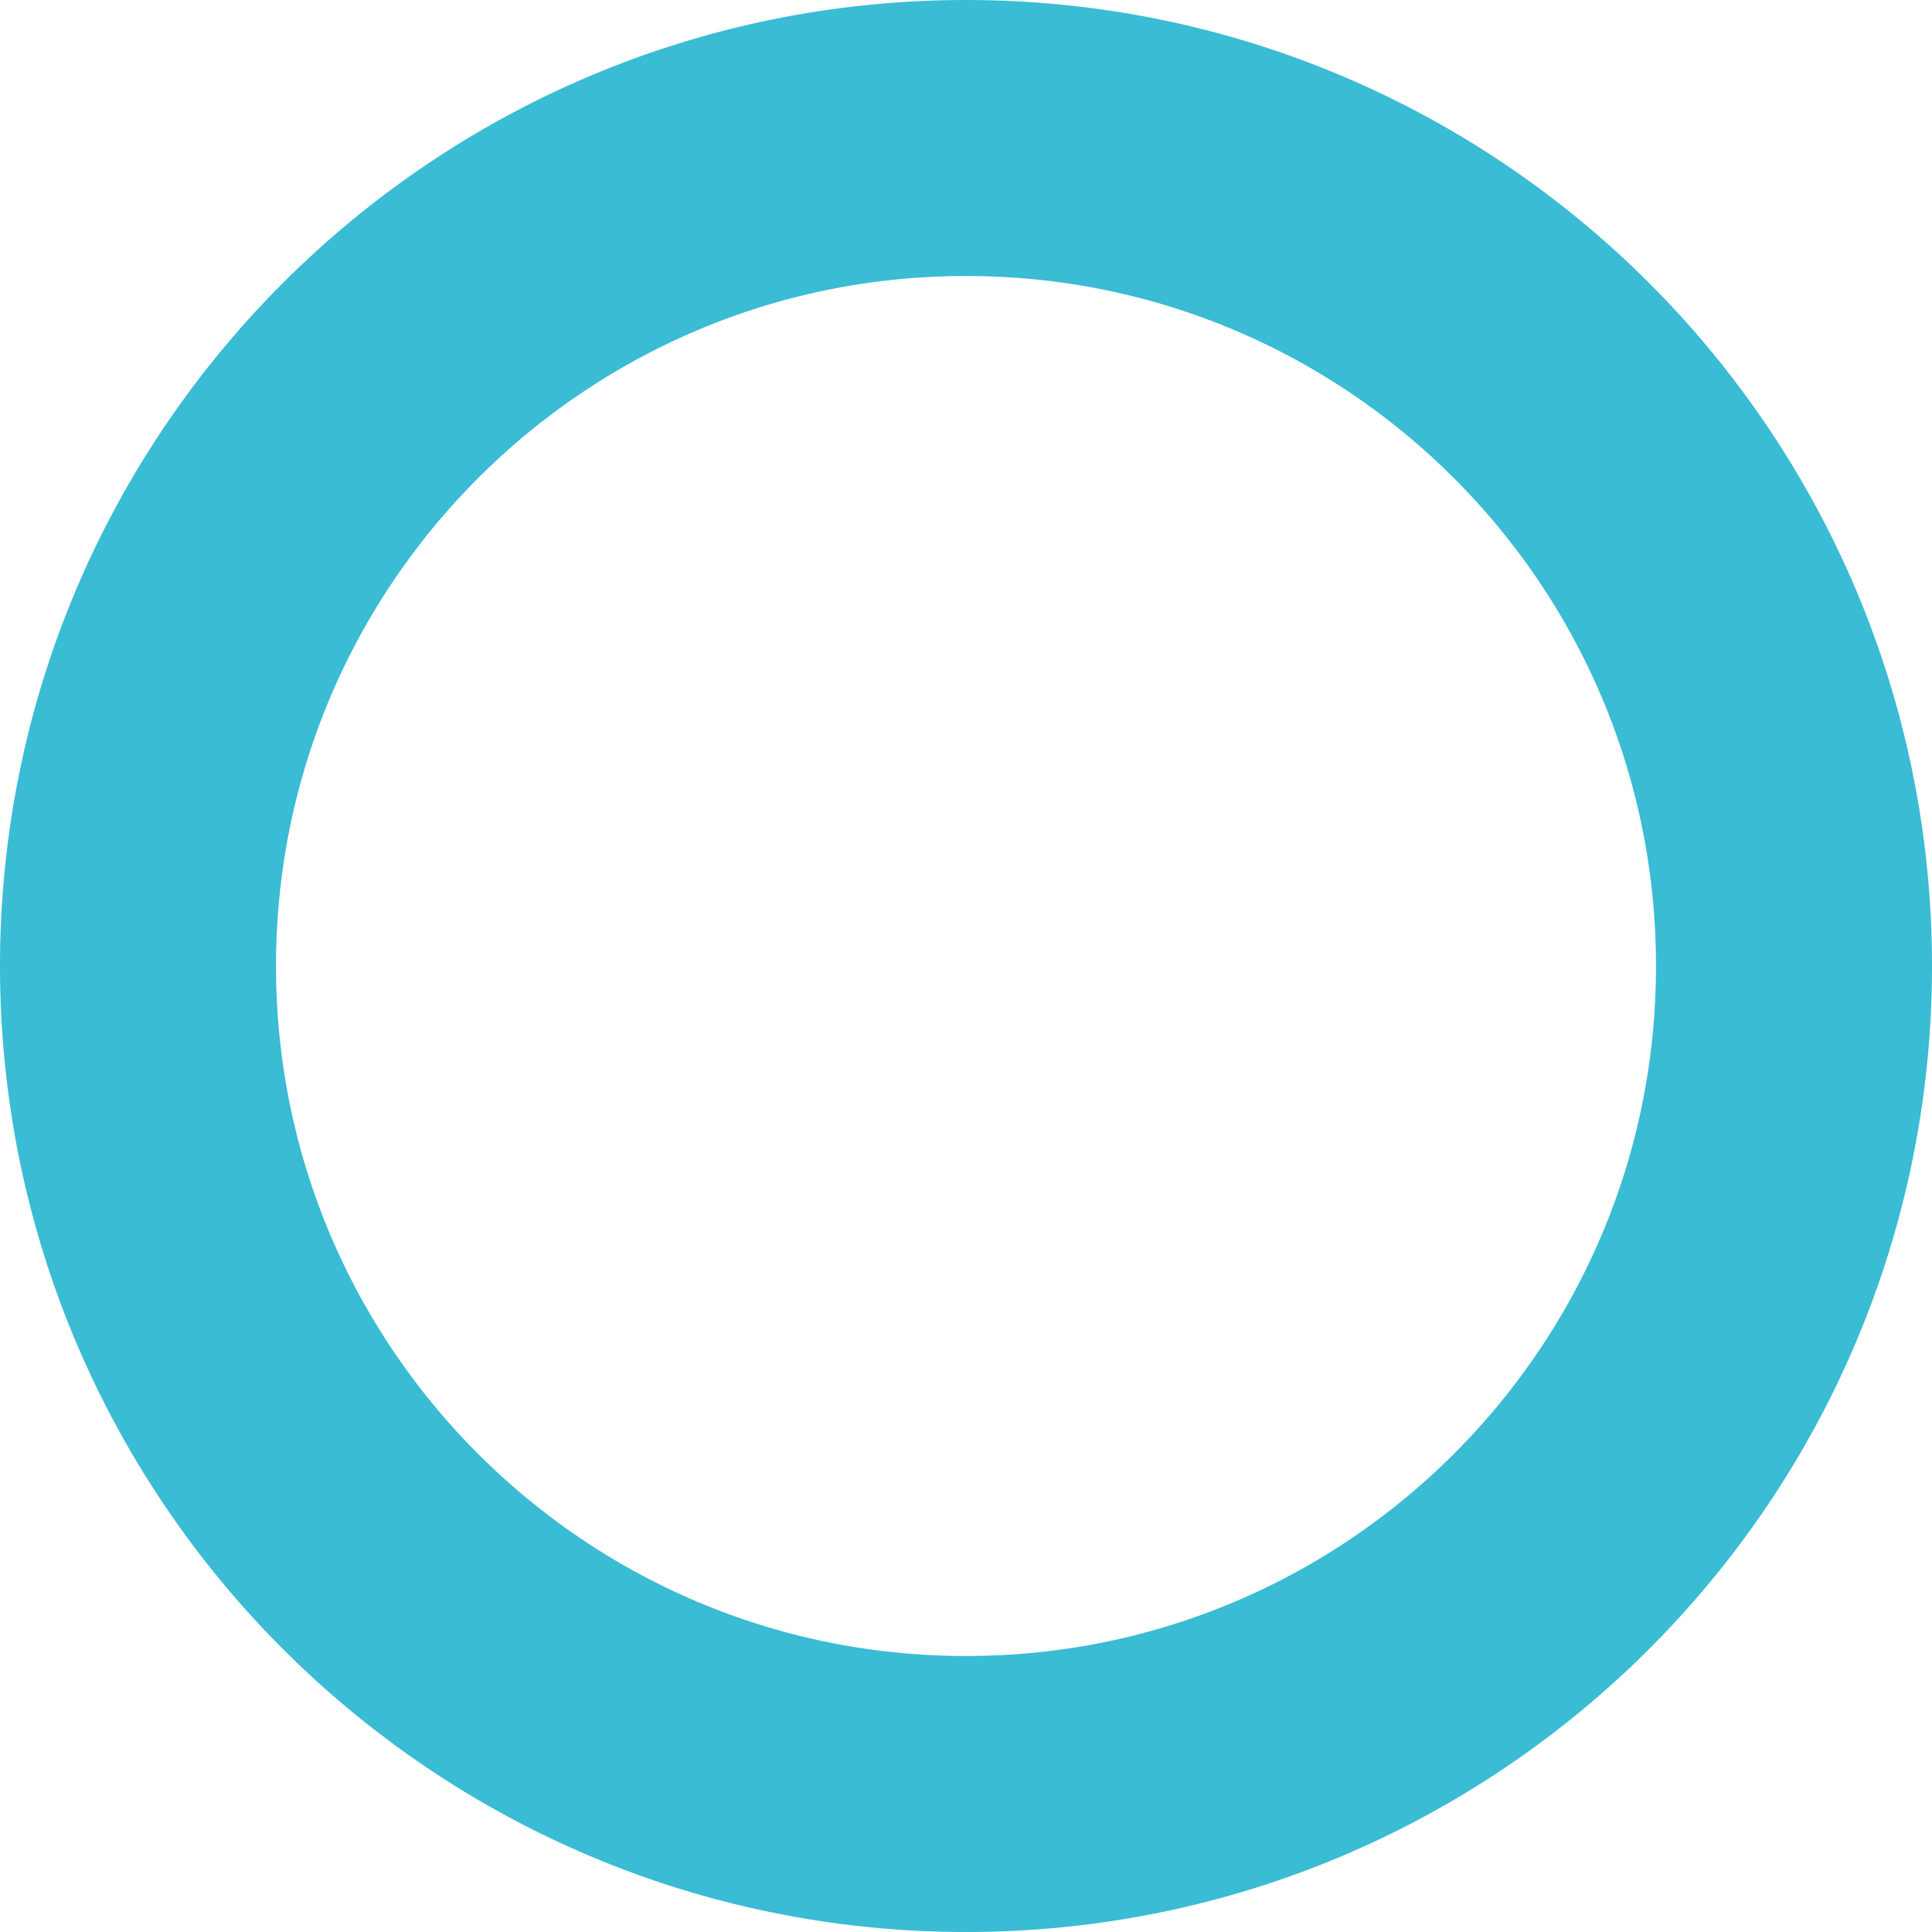
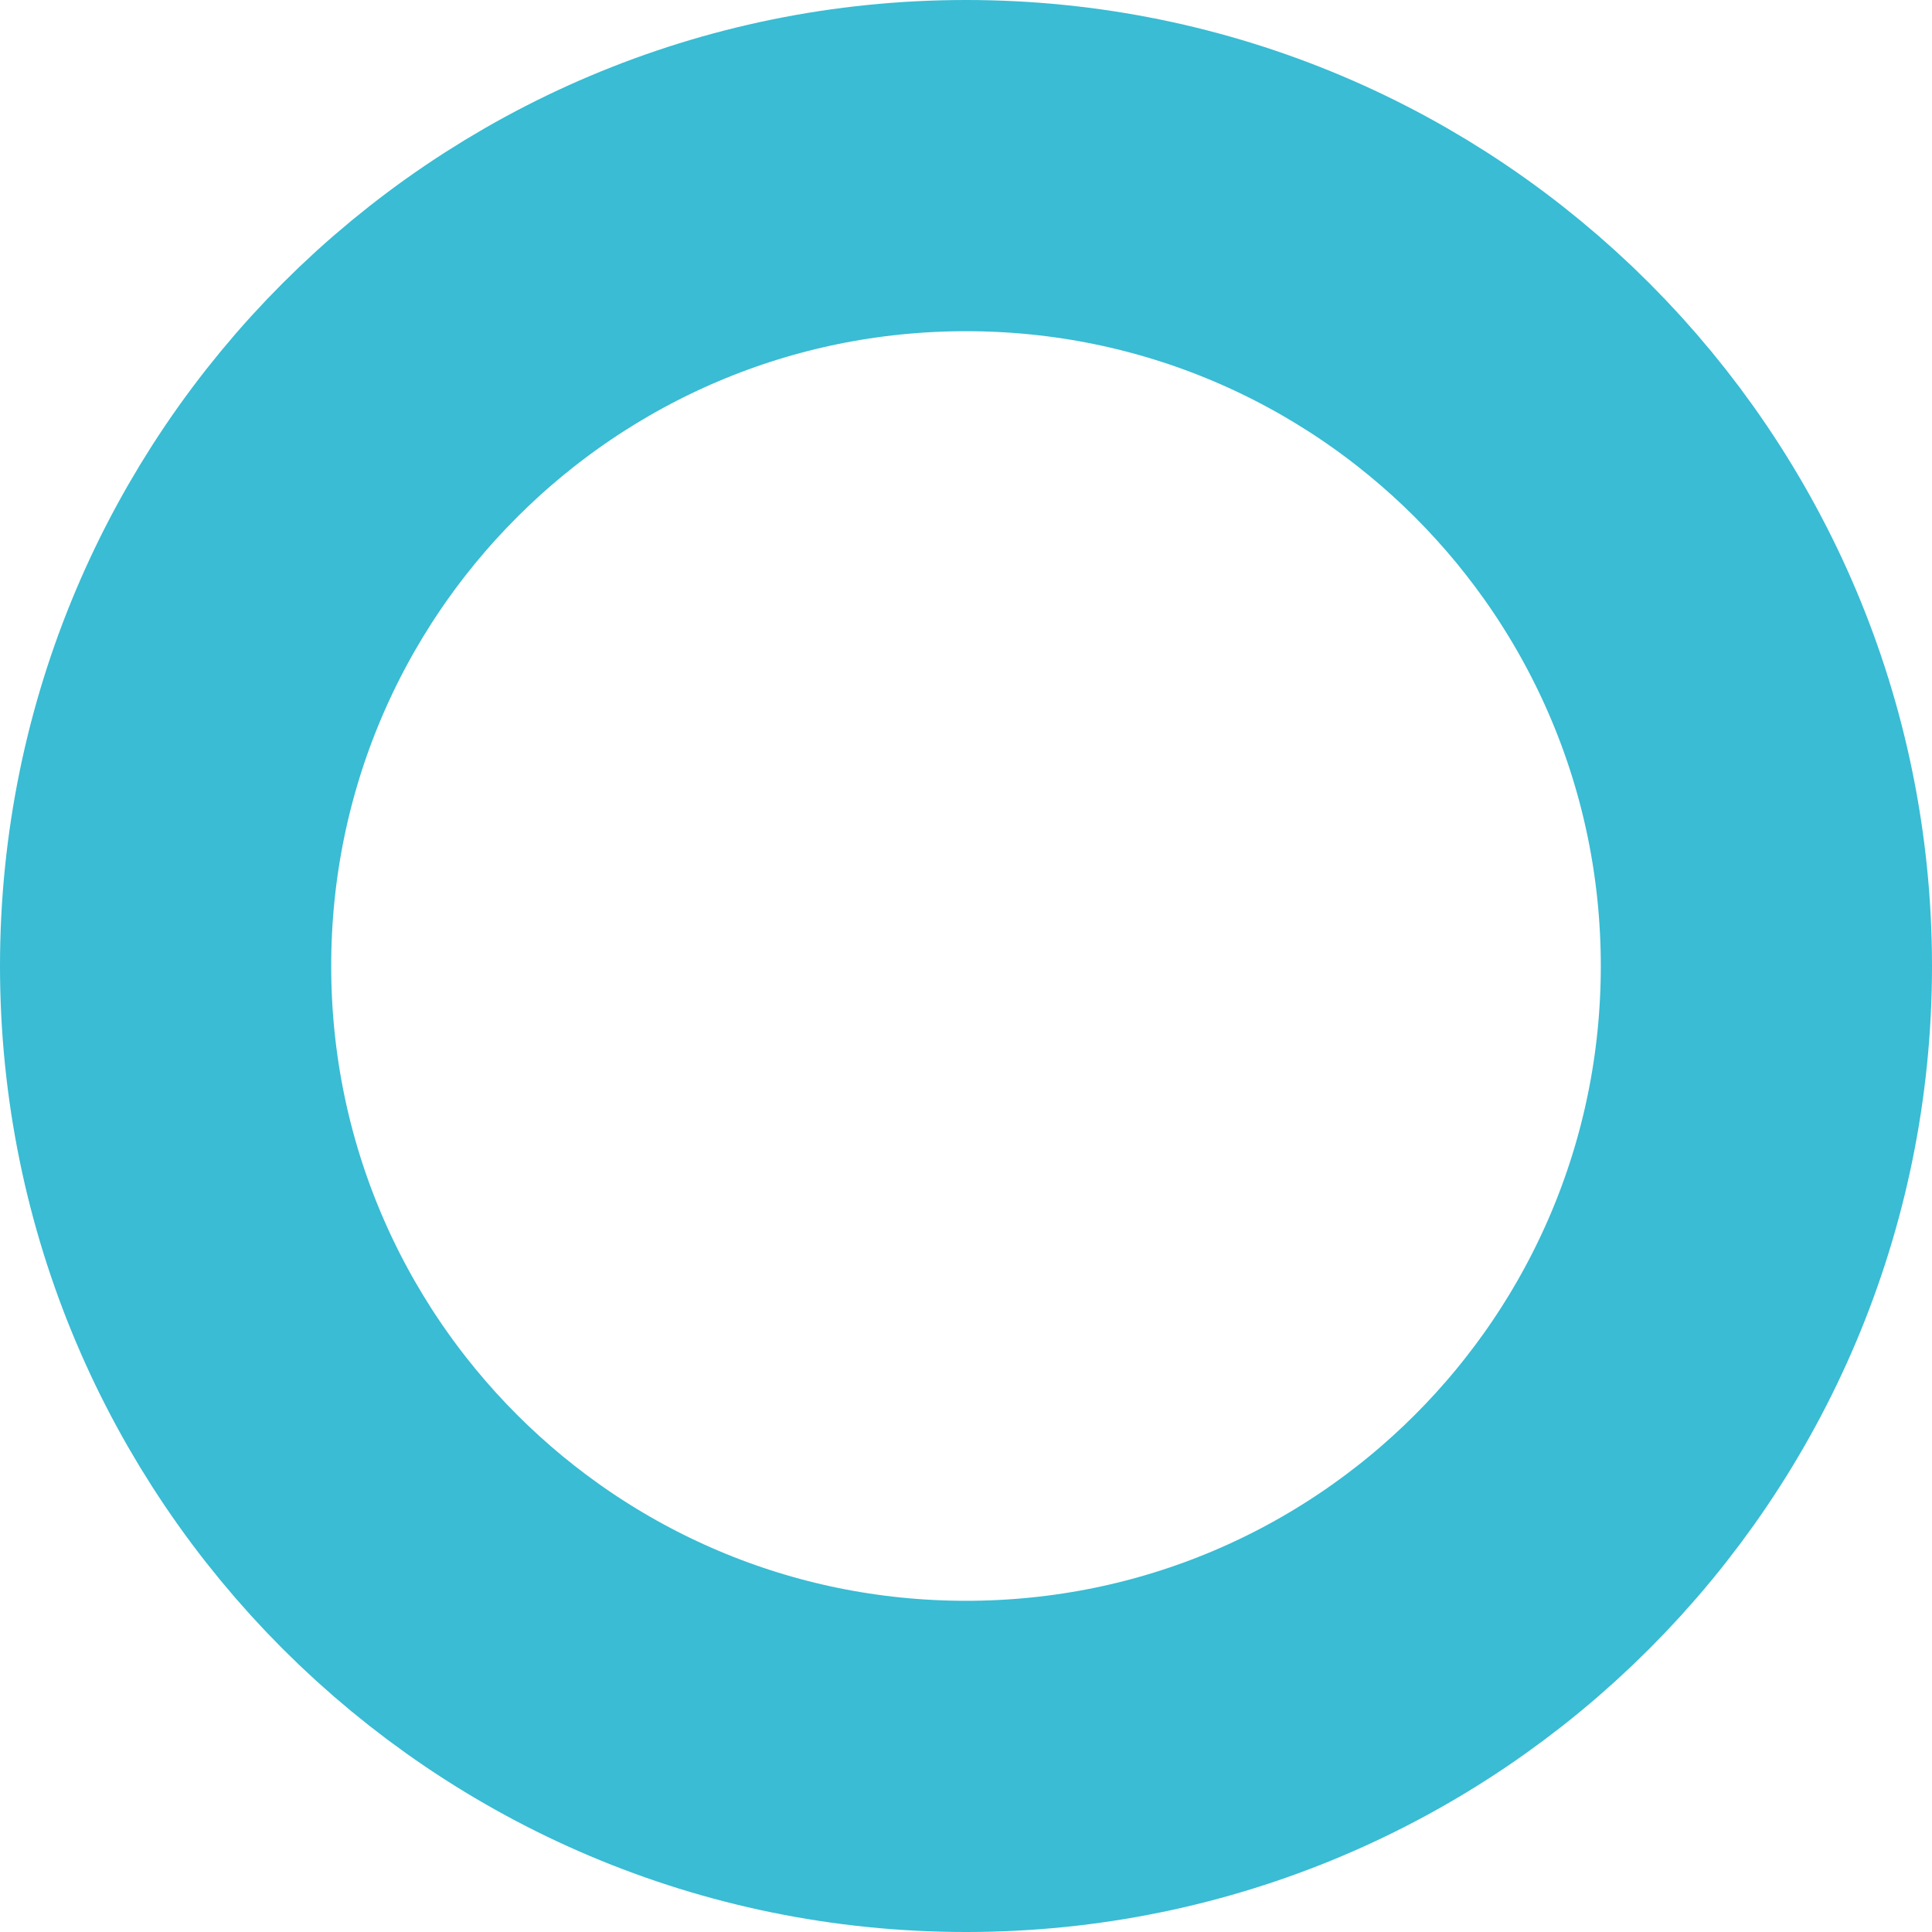
<svg xmlns="http://www.w3.org/2000/svg" width="40pt" height="40pt" viewBox="0 0 70 70" preserveAspectRatio="xMidYMid meet">
  <g>
-     <ellipse stroke="#39bcd4" ry="30" rx="30" cy="35" cx="35" stroke-width="10" fill="none" />
+     <ellipse stroke="#39bcd4" ry="29" rx="29" cy="35" cx="35" stroke-width="12" fill="none" />
  </g>
</svg>
